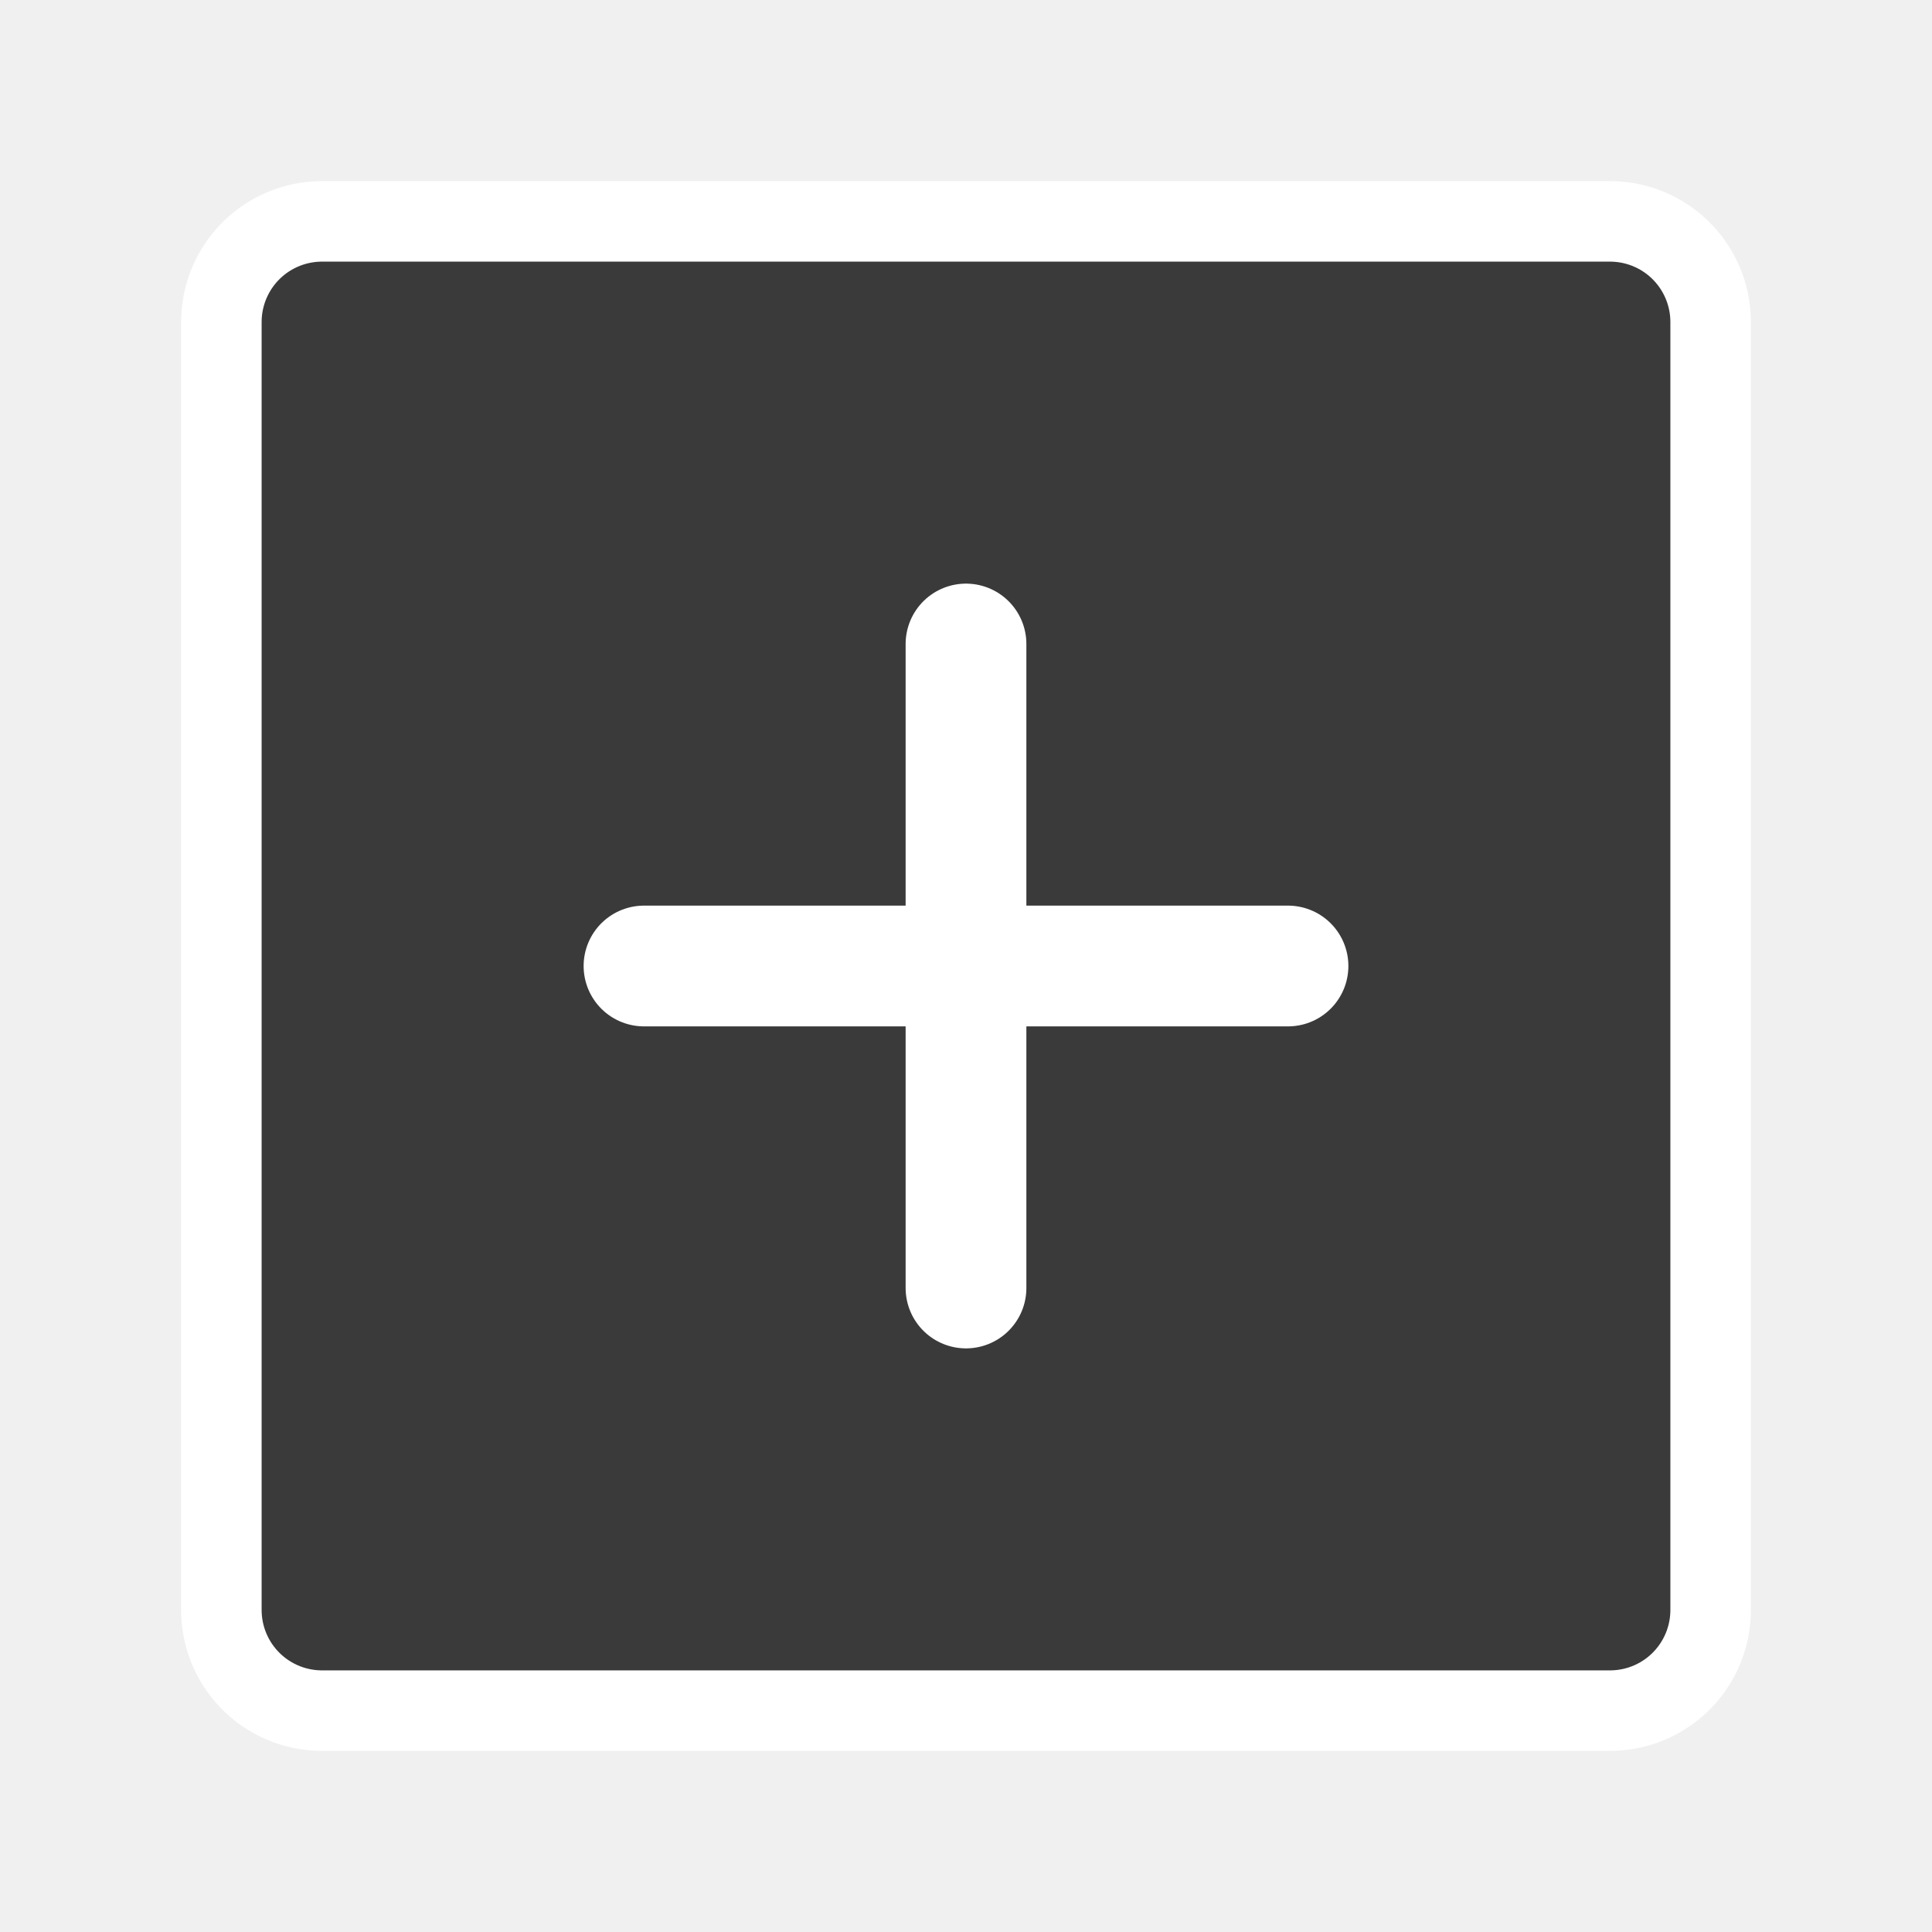
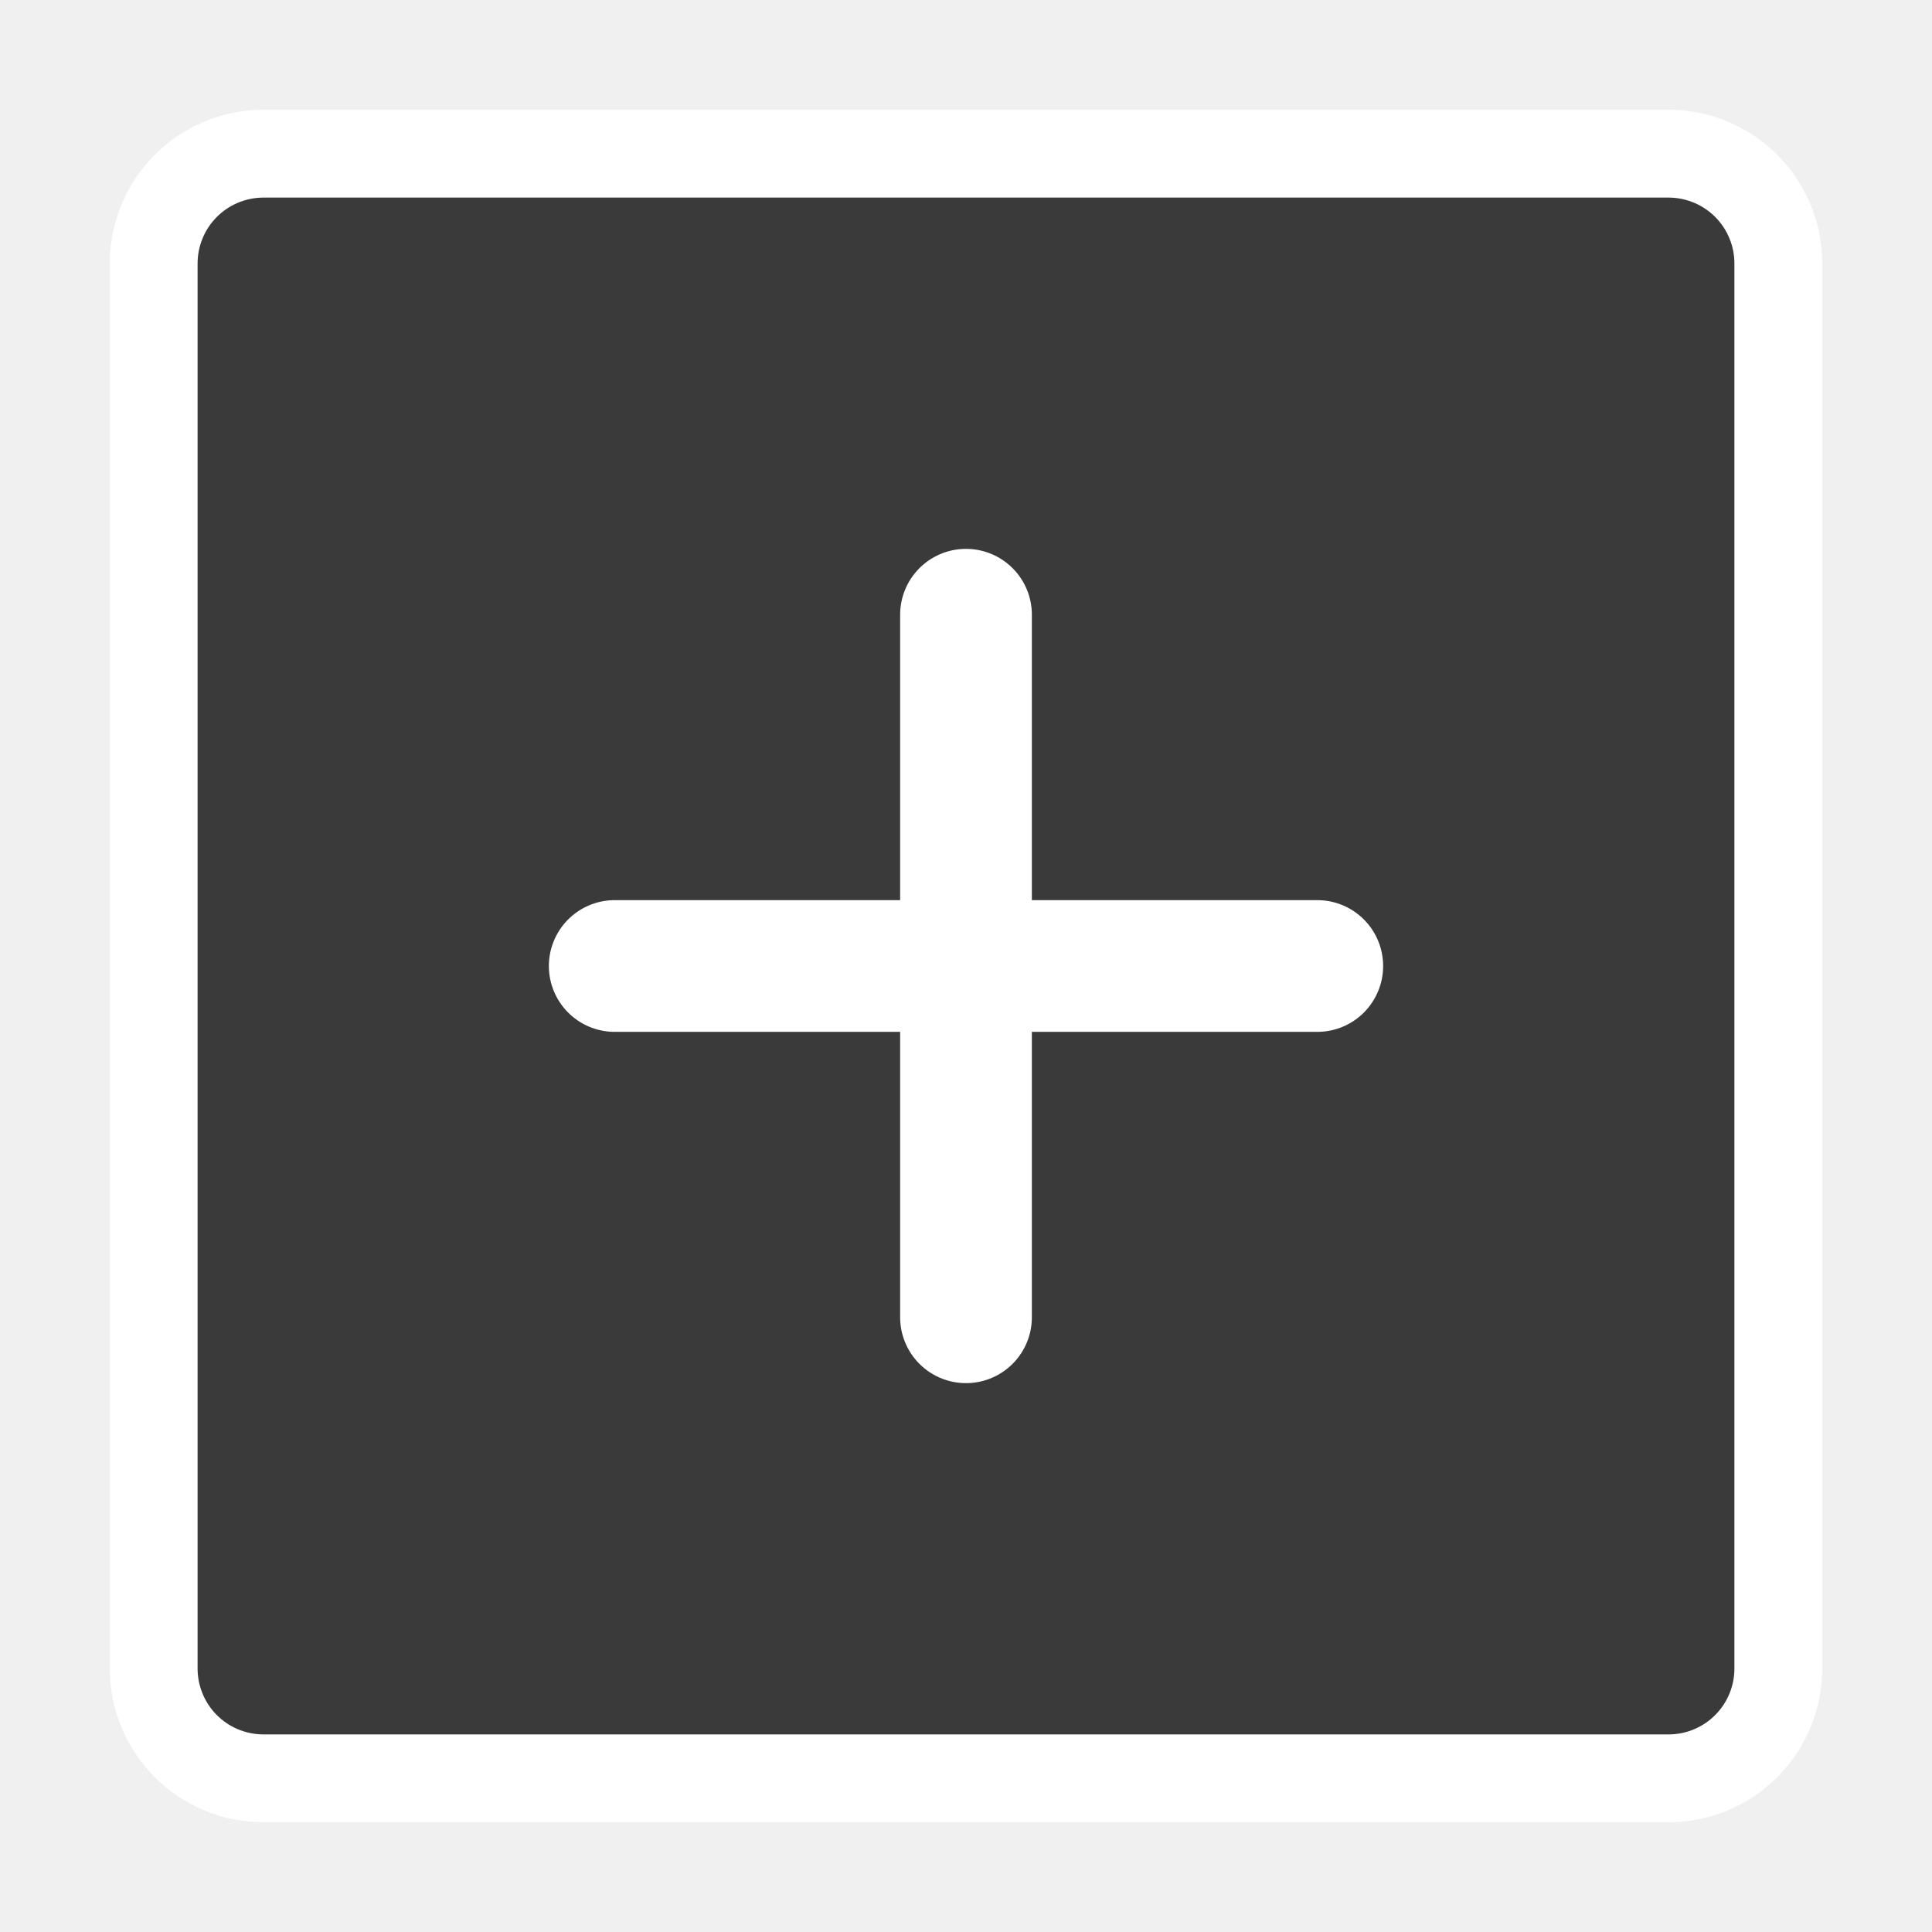
- <svg xmlns="http://www.w3.org/2000/svg" width="24" height="24" viewBox="0 0 24 24" fill="none" stroke="#3a3a3a" stroke-width="1.5" stroke-linecap="round" stroke-linejoin="round">
+ <svg xmlns="http://www.w3.org/2000/svg" viewBox="1 1 22 22" fill="none" stroke="#3a3a3a" stroke-width="1.5" stroke-linecap="round" stroke-linejoin="round">
  <g stroke="#ffffff" stroke-width="3.5">
    <rect x="4" y="4" width="16" height="16" fill="#ffffff" />
    <path d="M12 8v8M8 12h8" stroke="#ffffff" />
  </g>
  <rect x="4" y="4" width="16" height="16" fill="#3a3a3a" />
  <path d="M12 8v8M8 12h8" stroke="#ffffff" />
</svg>
